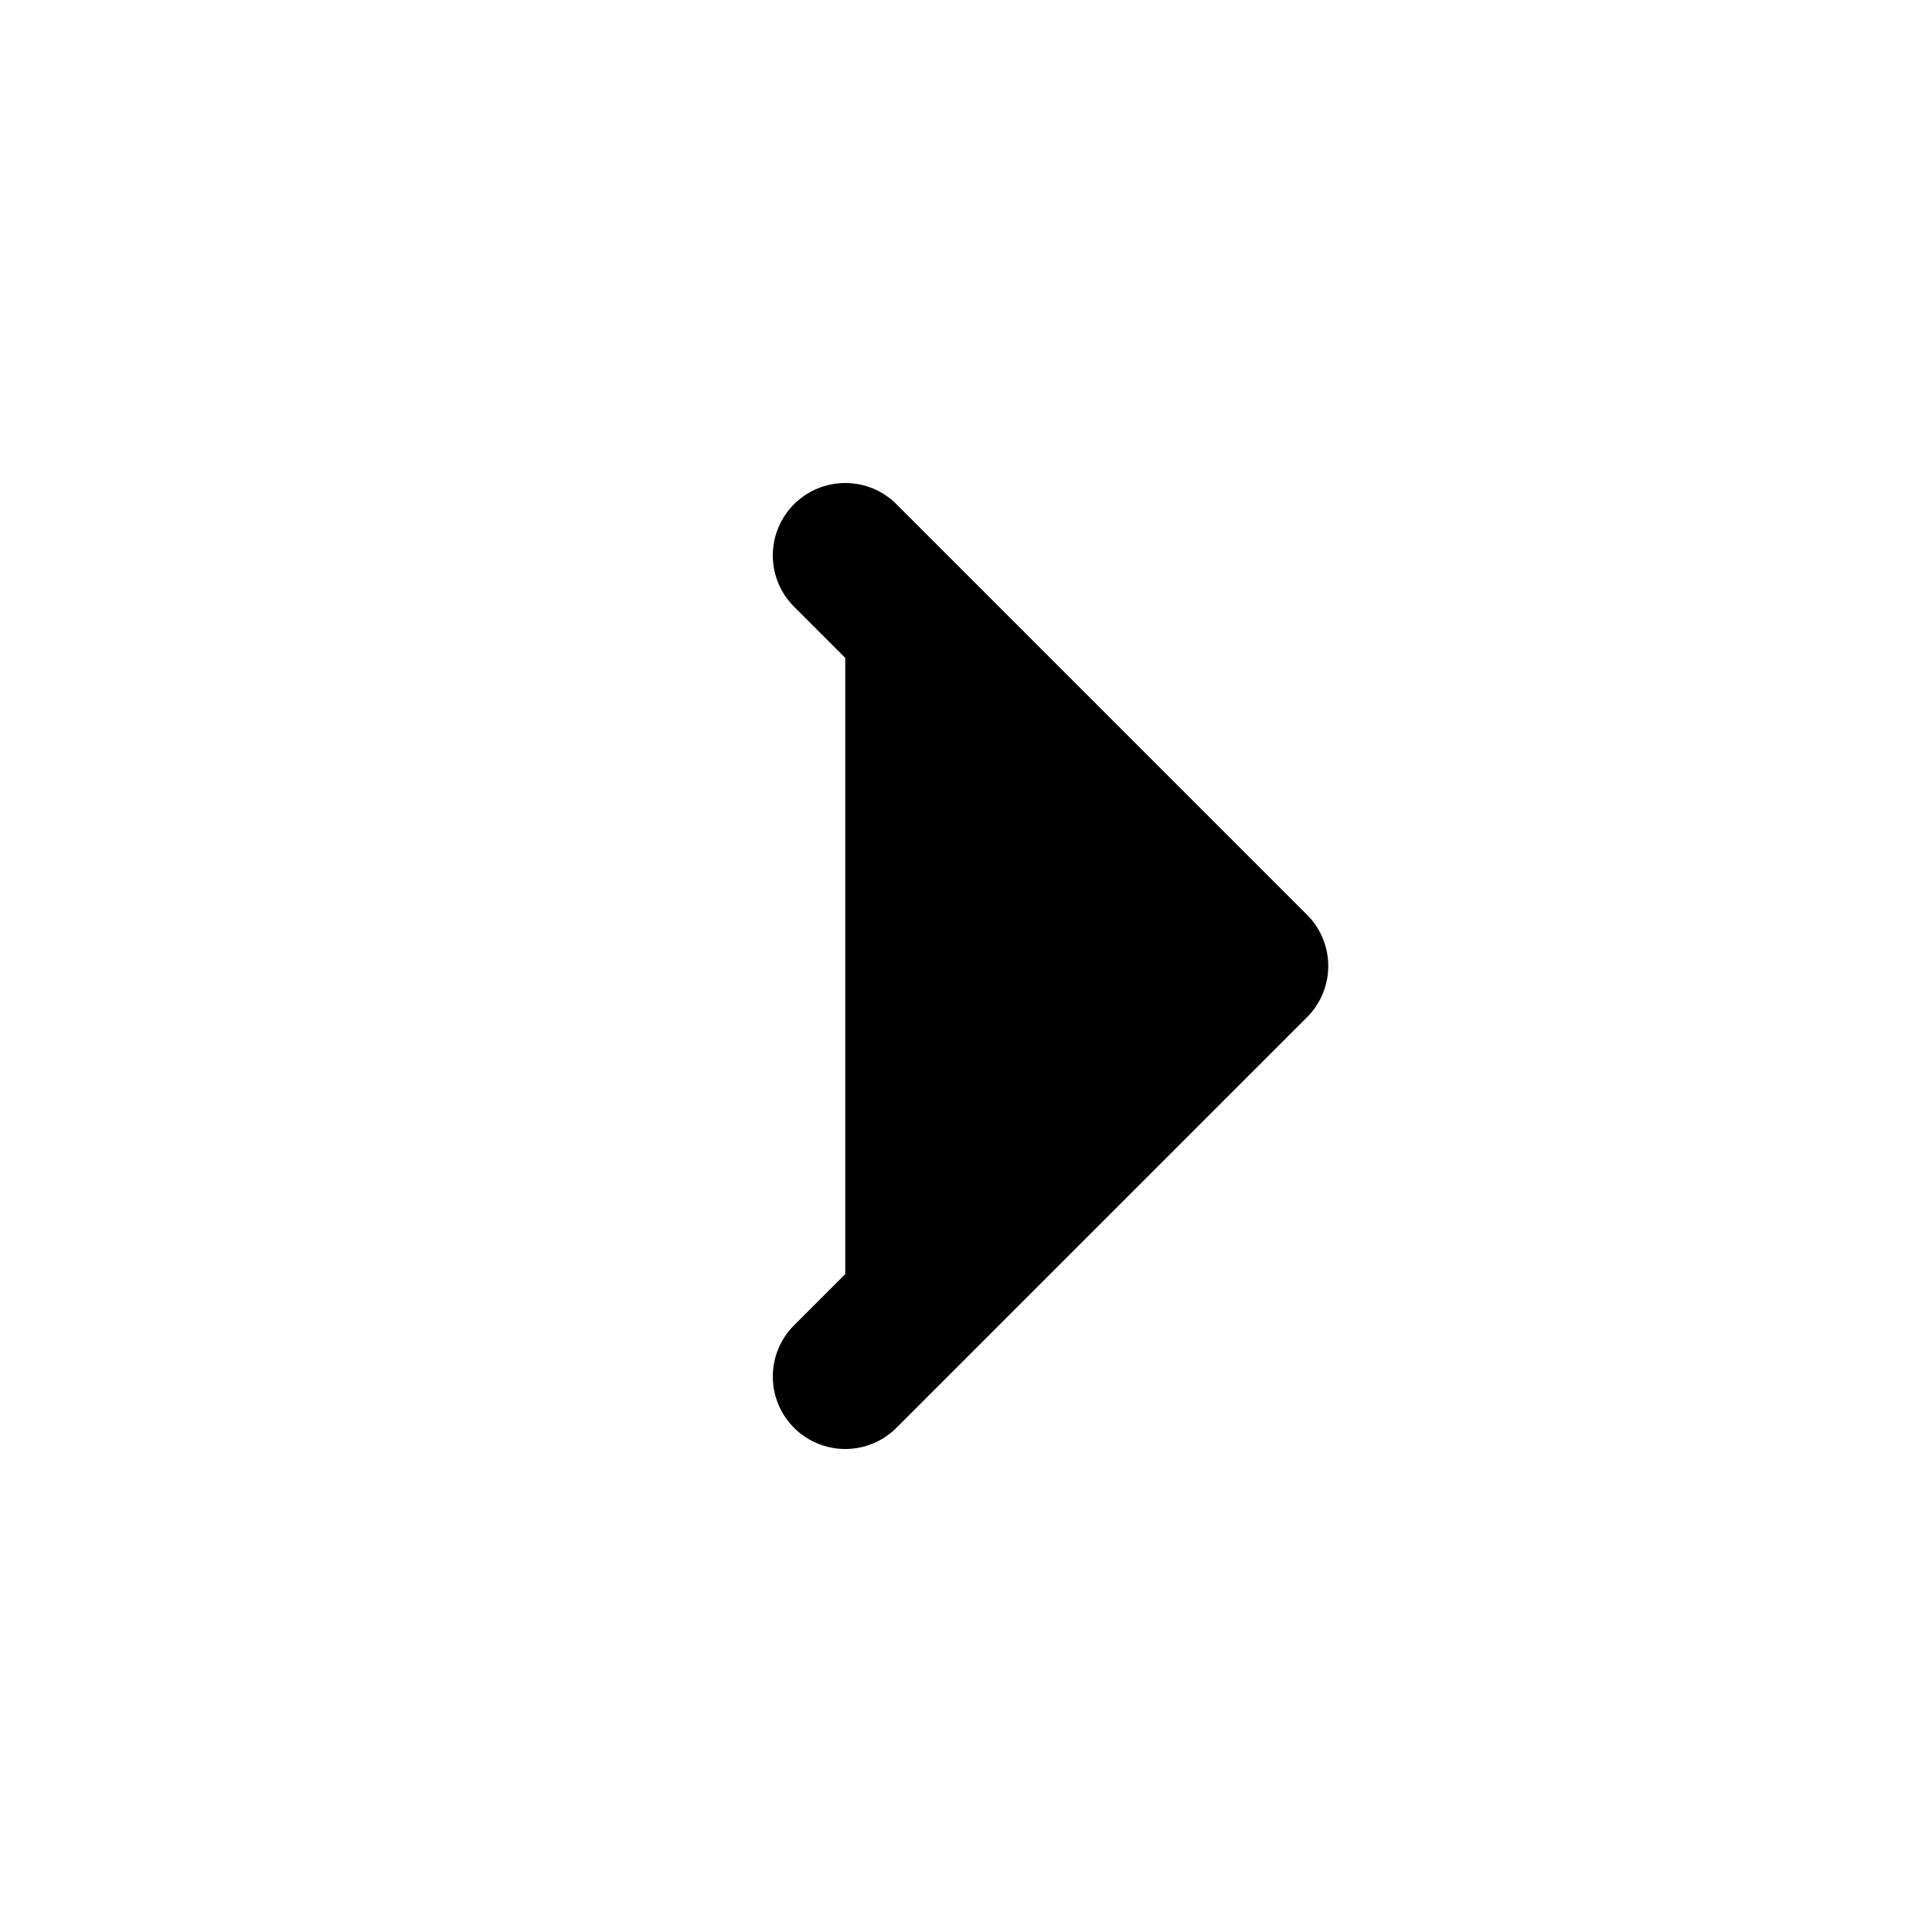
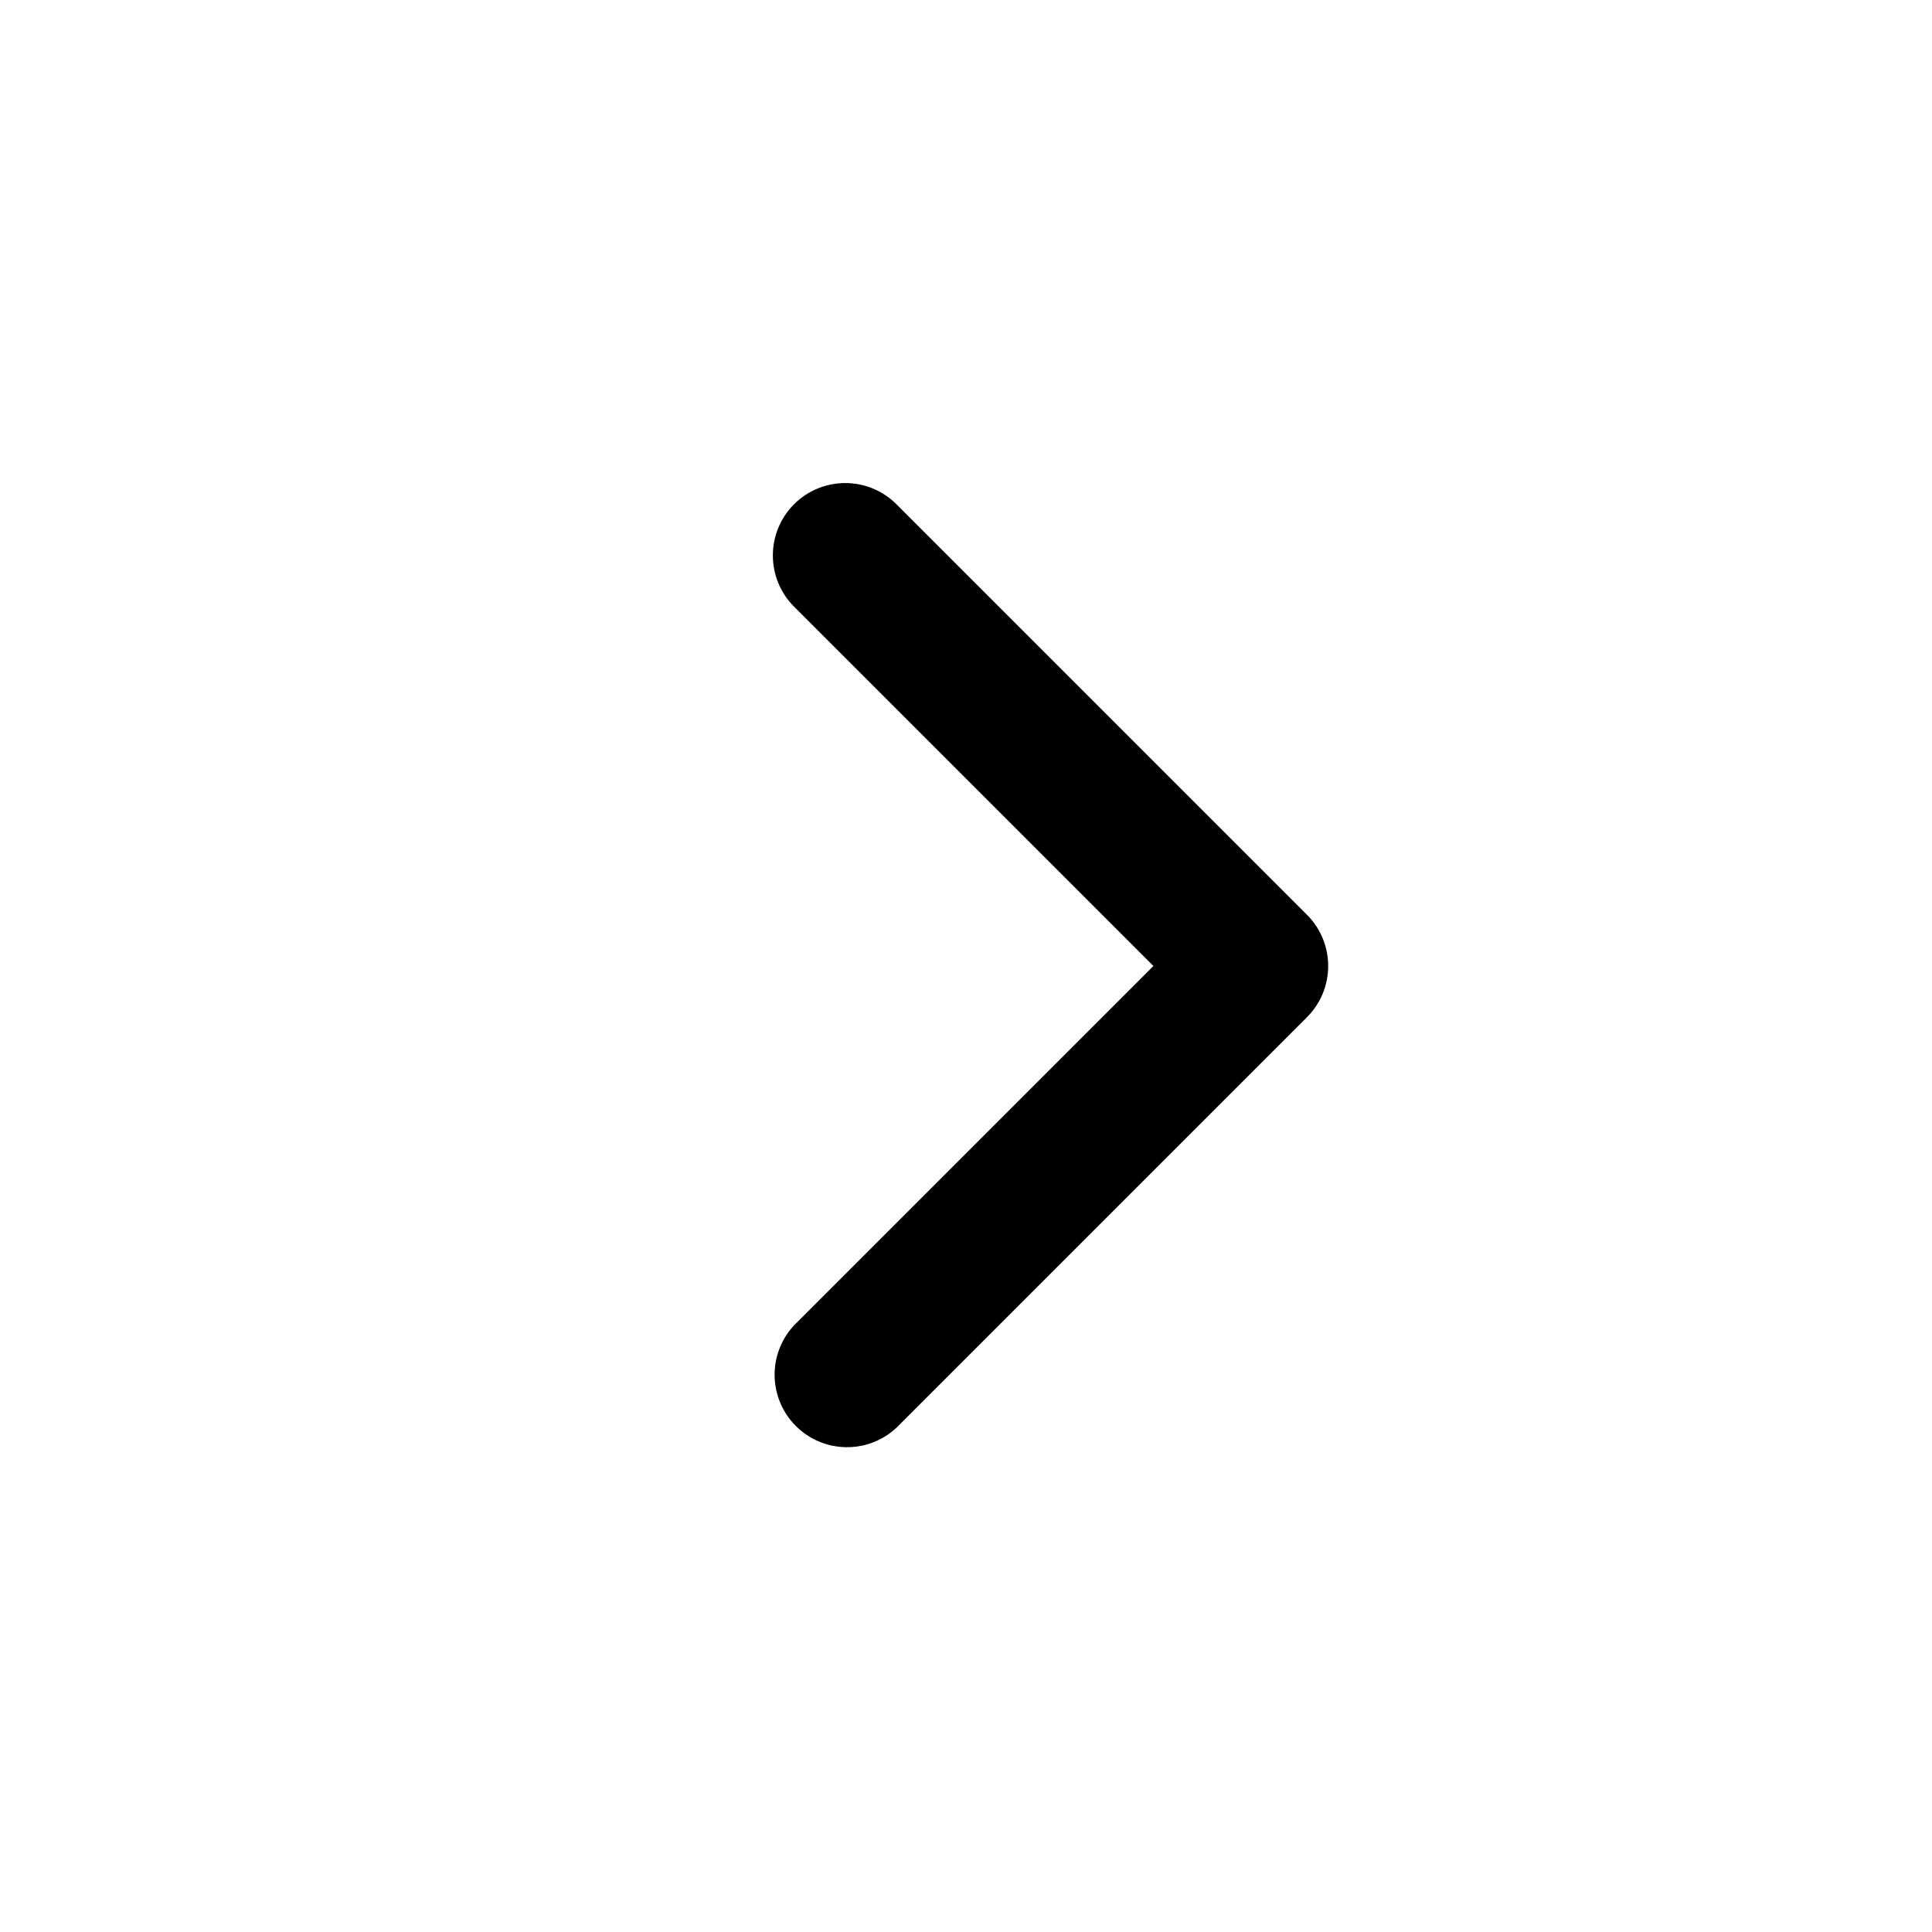
<svg xmlns="http://www.w3.org/2000/svg" viewBox="0 0 20 20" fill="currentColor" aria-hidden="true" data-slot="icon">
-   <path stroke="#000" stroke-linecap="round" stroke-linejoin="round" stroke-width="1.5" d="M8.75 5.75 13 10l-4.25 4.25" />
+   <path fill-rule="evenodd" d="M8.22 5.22a.75.75 0 0 1 1.06 0l4.25 4.25a.75.75 0 0 1 0 1.06l-4.25 4.25a.75.75 0 0 1-1.06-1.06L11.94 10 8.22 6.28a.75.75 0 0 1 0-1.06Z" clip-rule="evenodd" />
</svg>
